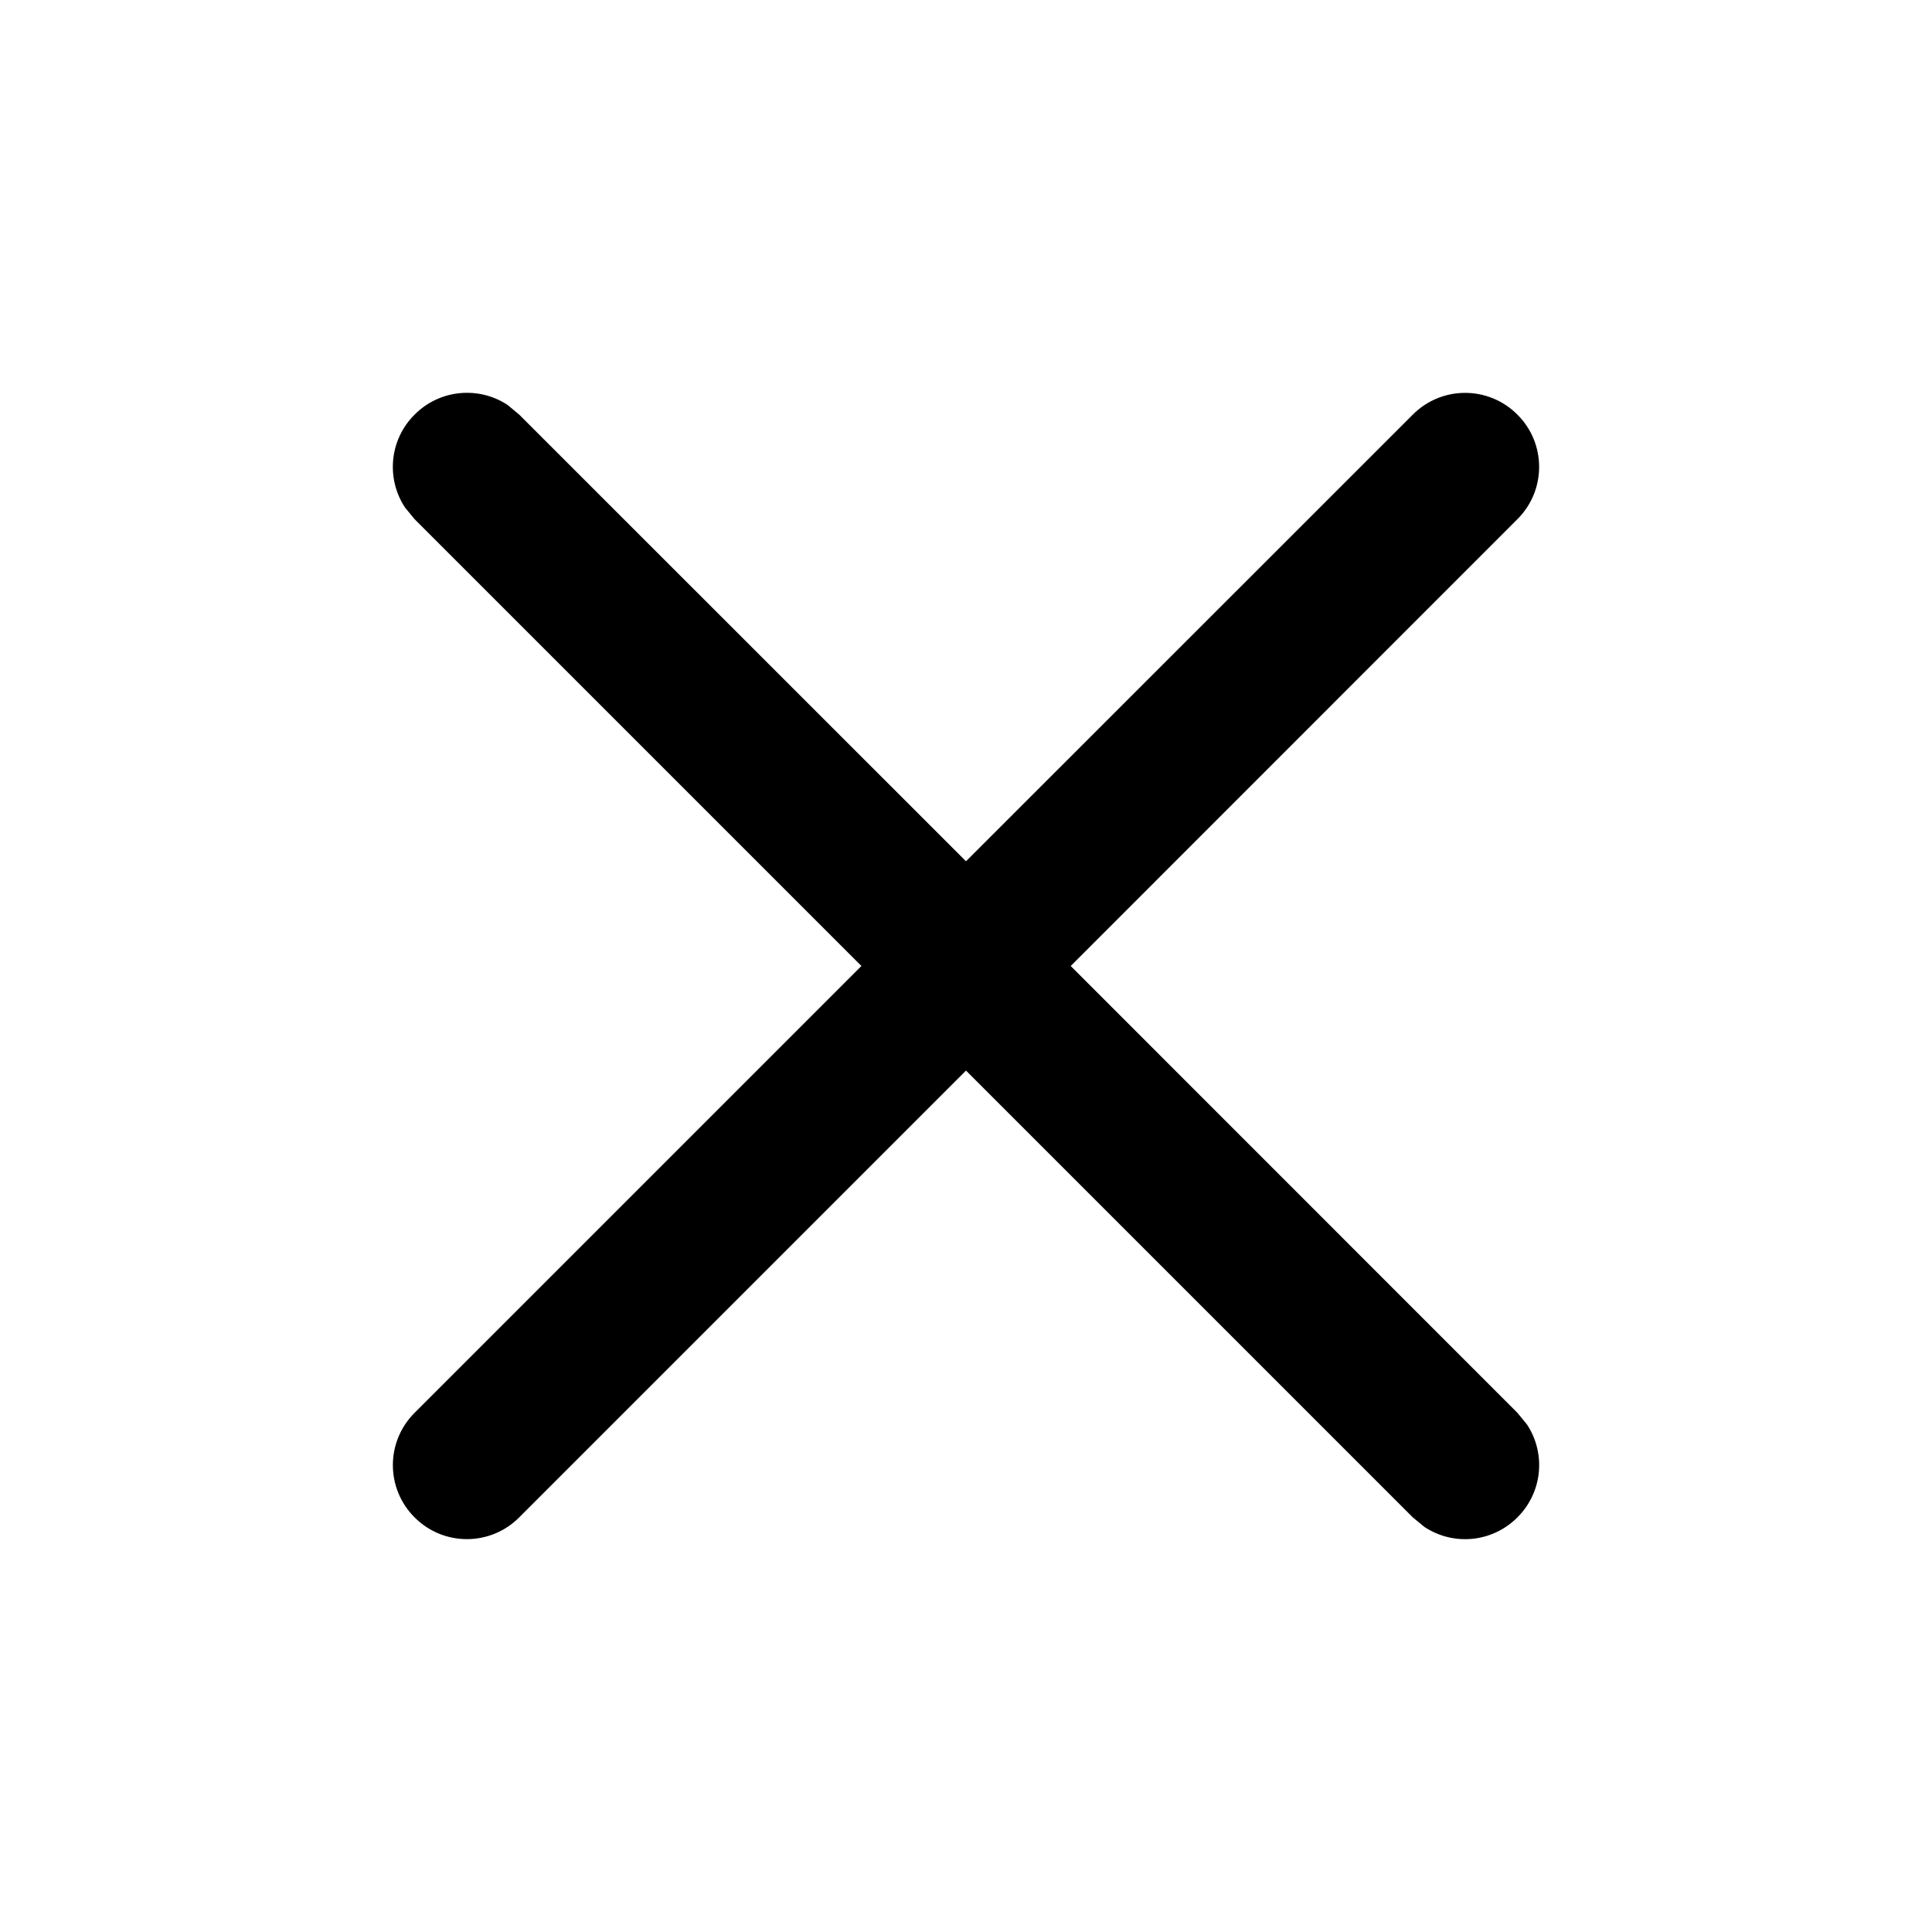
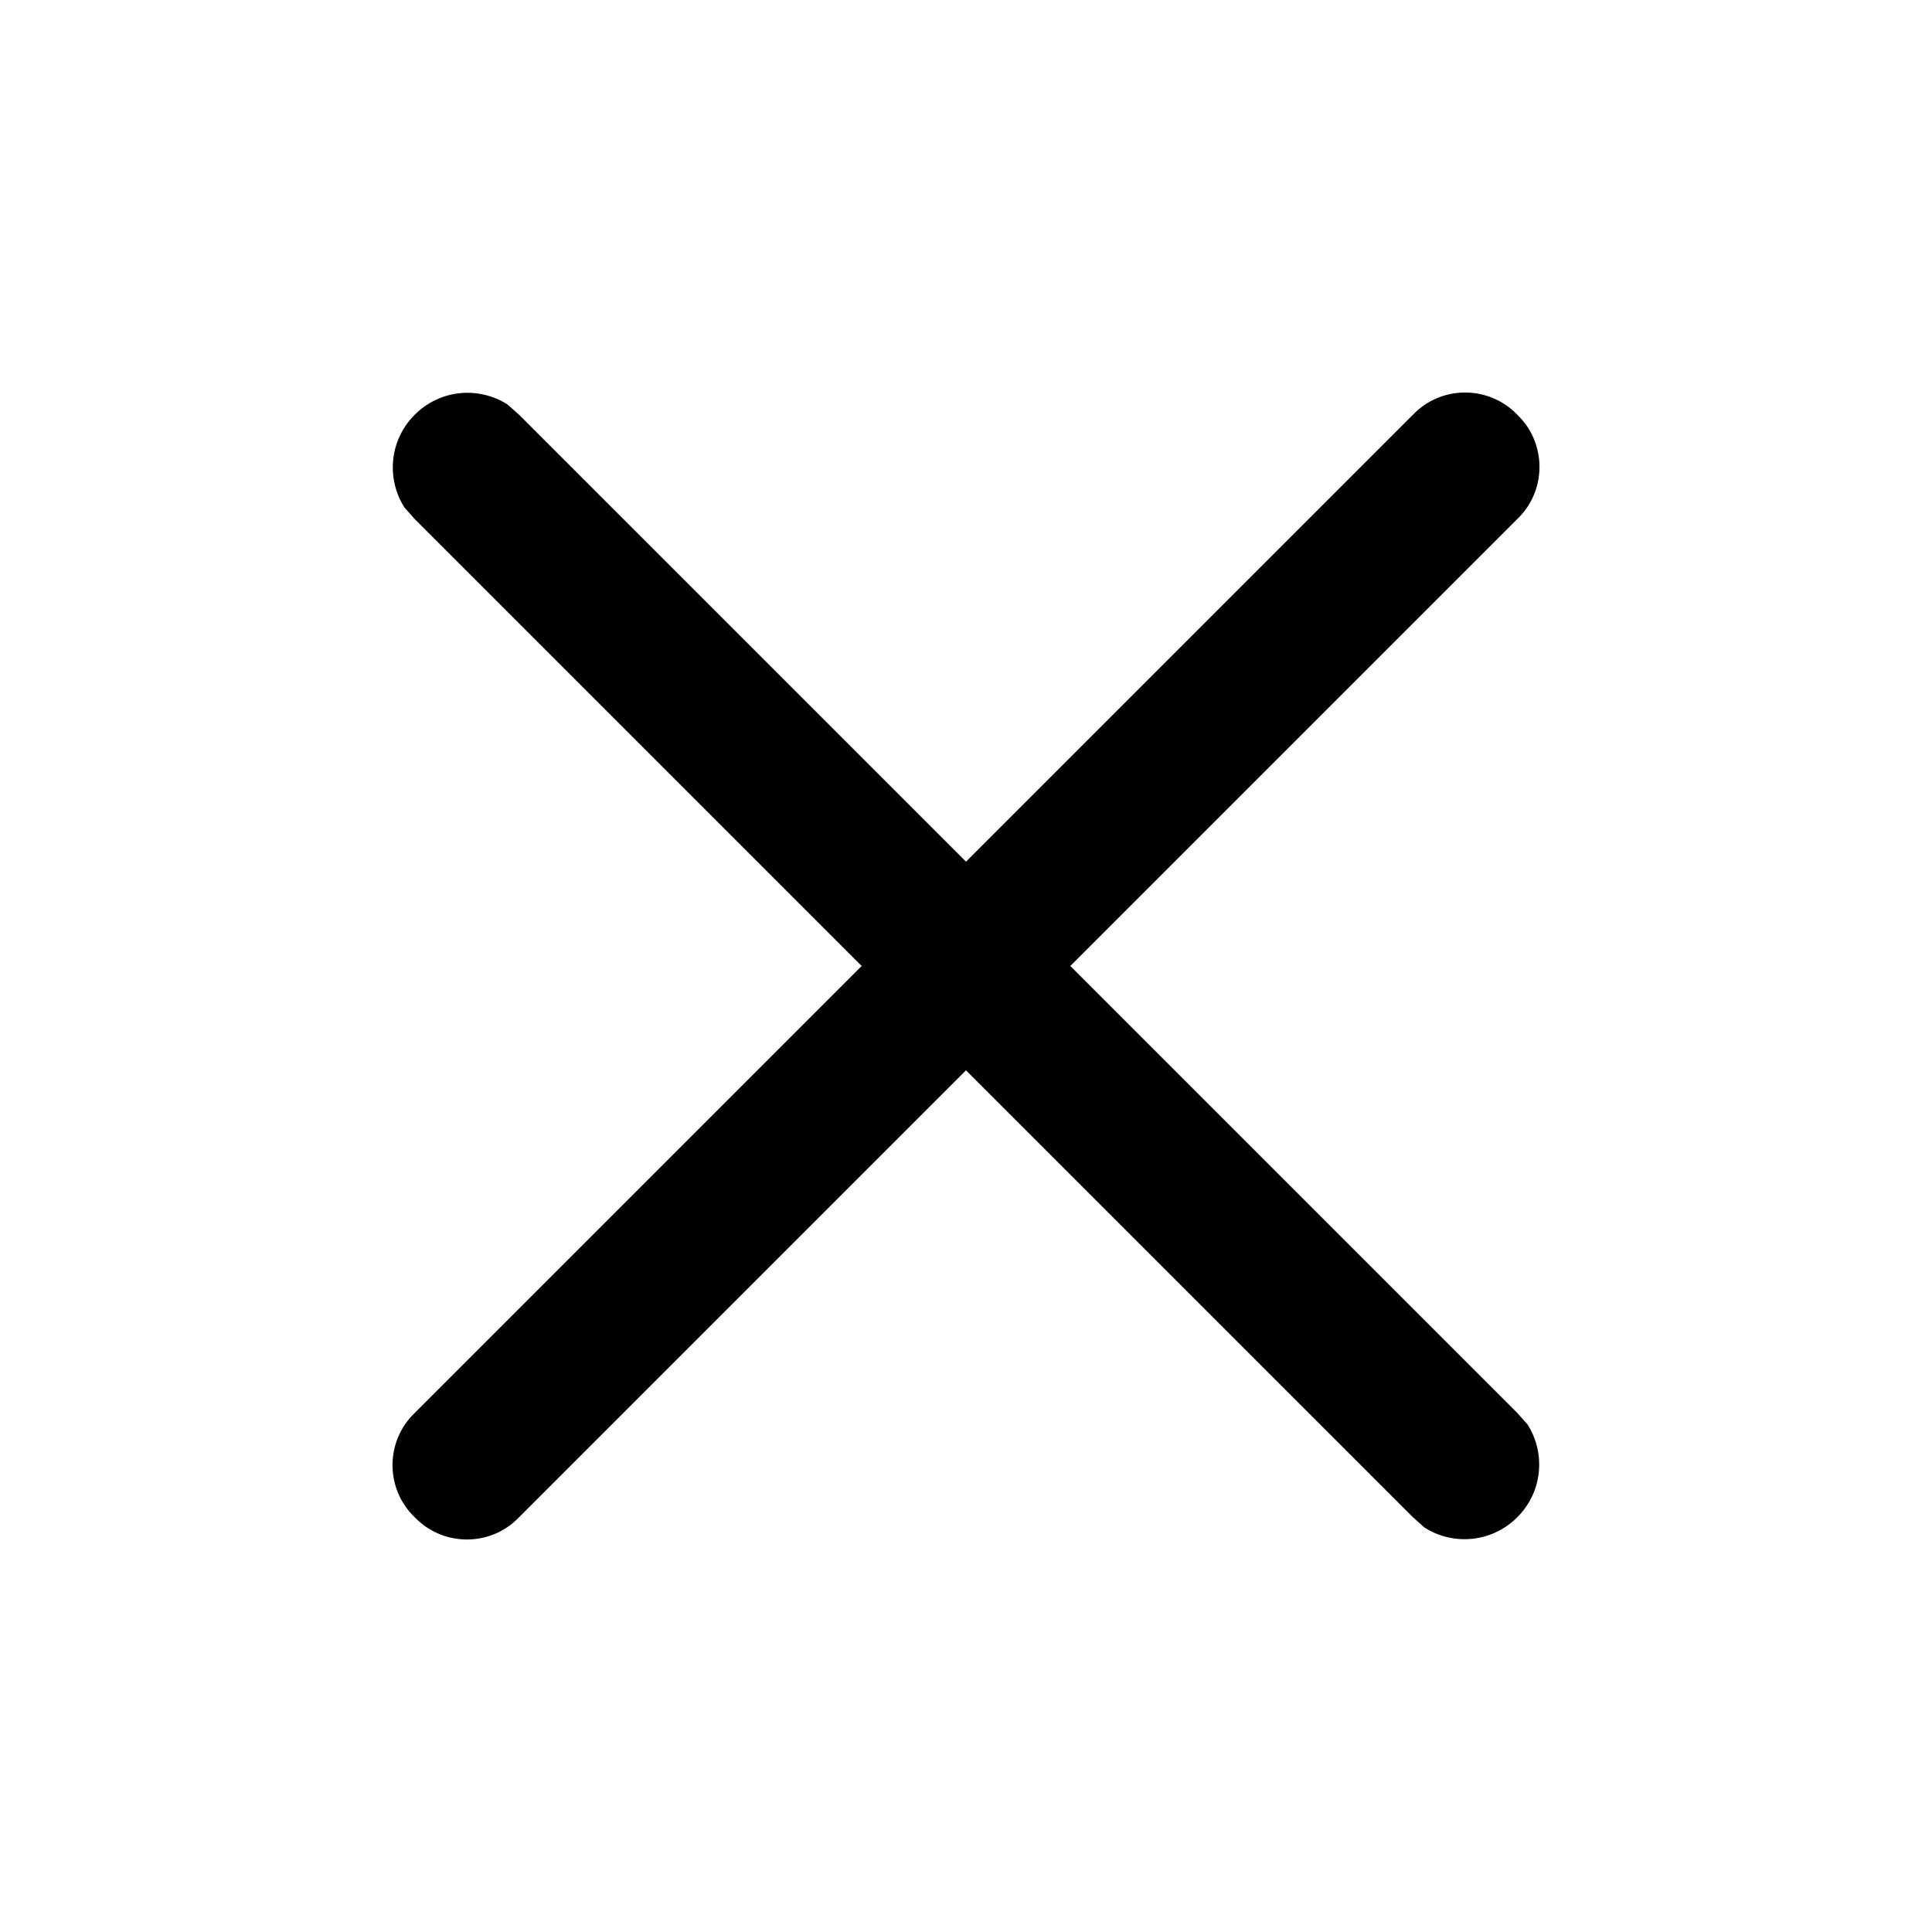
<svg xmlns="http://www.w3.org/2000/svg" width="15" height="15" viewBox="0 0 15 15" fill="none">
-   <path d="M10.969 3.219C11.193 2.994 11.557 2.994 11.781 3.219C12.006 3.443 12.006 3.807 11.781 4.031L8.313 7.5L11.781 10.969L11.855 11.059C12.003 11.282 11.978 11.585 11.781 11.781C11.585 11.978 11.282 12.003 11.059 11.855L10.969 11.781L7.5 8.312L4.031 11.781C3.807 12.006 3.443 12.006 3.219 11.781C2.994 11.557 2.994 11.193 3.219 10.969L6.688 7.5L3.219 4.031L3.145 3.941C2.997 3.718 3.022 3.415 3.219 3.219C3.415 3.022 3.718 2.997 3.941 3.144L4.031 3.219L7.5 6.687L10.969 3.219Z" fill="currentColor" />
+   <path d="M10.97 3.22C11.19 2.99 11.56 2.99 11.78 3.22C12.01 3.44 12.01 3.81 11.78 4.03L8.31 7.5L11.78 10.97L11.86 11.06C12 11.28 11.98 11.58 11.78 11.78C11.58 11.98 11.28 12 11.06 11.86L10.97 11.78L7.5 8.31L4.03 11.78C3.81 12.01 3.44 12.01 3.22 11.78C2.99 11.56 2.99 11.19 3.22 10.97L6.69 7.5L3.22 4.03L3.14 3.94C3 3.72 3.02 3.42 3.22 3.22C3.42 3.02 3.72 3 3.94 3.14L4.03 3.22L7.5 6.69L10.97 3.22Z" fill="currentColor" />
</svg>
